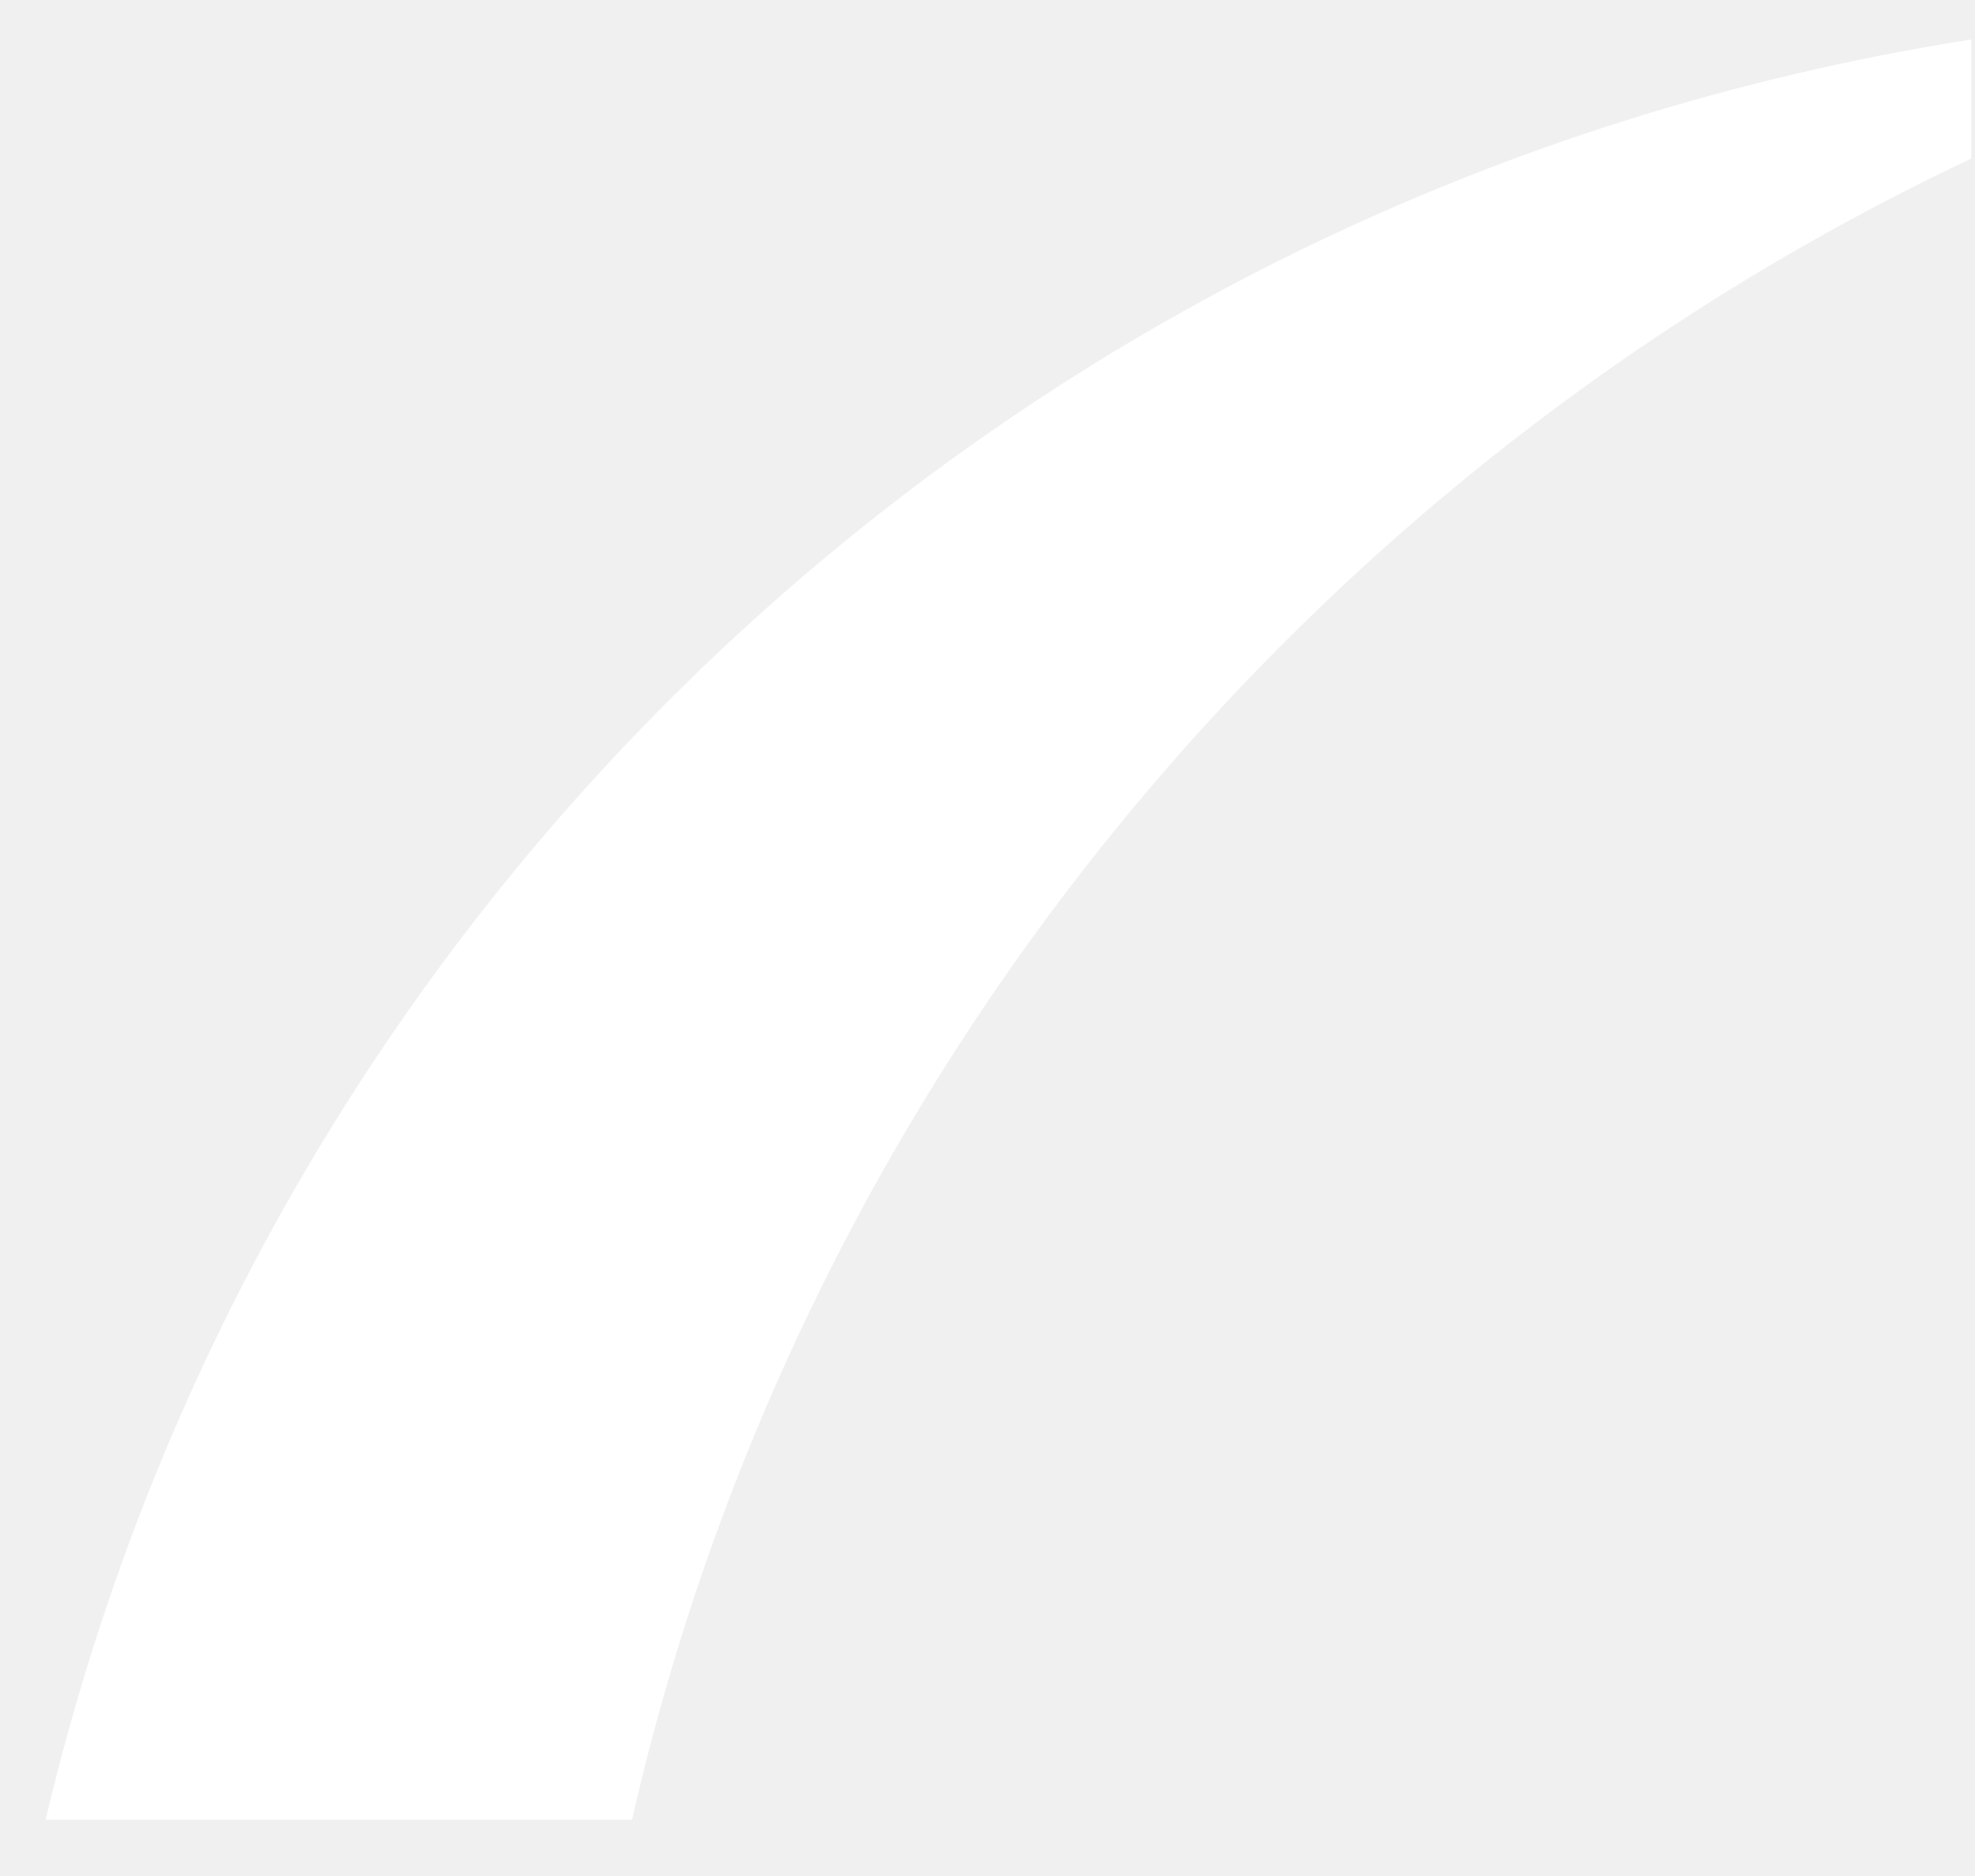
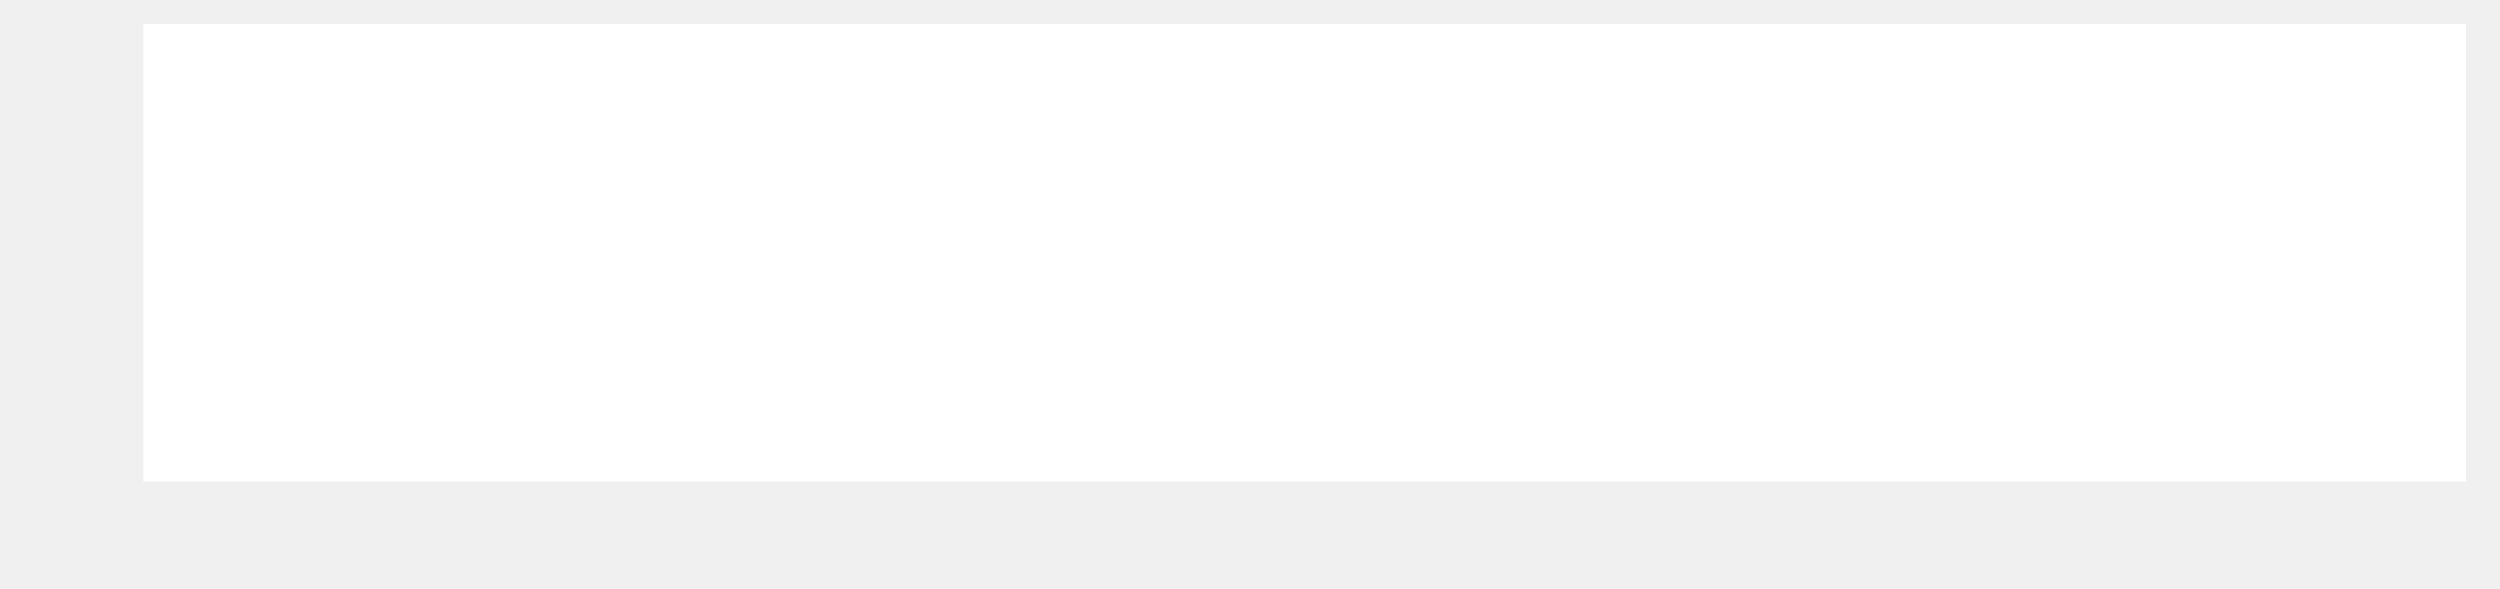
- <svg xmlns="http://www.w3.org/2000/svg" version="1.1" width="20px" height="19px">
-   <g transform="matrix(1 0 0 1 -2076 -547 )">
-     <path d="M 6.4 18.431  C 8.1 10.975  13.188 4.806  19.962 1.606  L 19.962 0.4  C 10.363 1.906  2.681 9.012  0.462 18.431  L 6.4 18.431  Z " fill-rule="nonzero" fill="#ffffff" stroke="none" transform="matrix(1 0 0 1 2076 547 )" />
+ <svg xmlns="http://www.w3.org/2000/svg" version="1.1" width="17px" height="4px">
+   <g transform="matrix(1 0 0 1 -2073 -567 )">
+     <path d="M 0.975 3.275  L 0.975 0.163  L 16.769 0.163  L 16.769 3.275  L 0.975 3.275  Z " fill-rule="nonzero" fill="#ffffff" stroke="none" transform="matrix(1 0 0 1 2073 567 )" />
  </g>
</svg>
